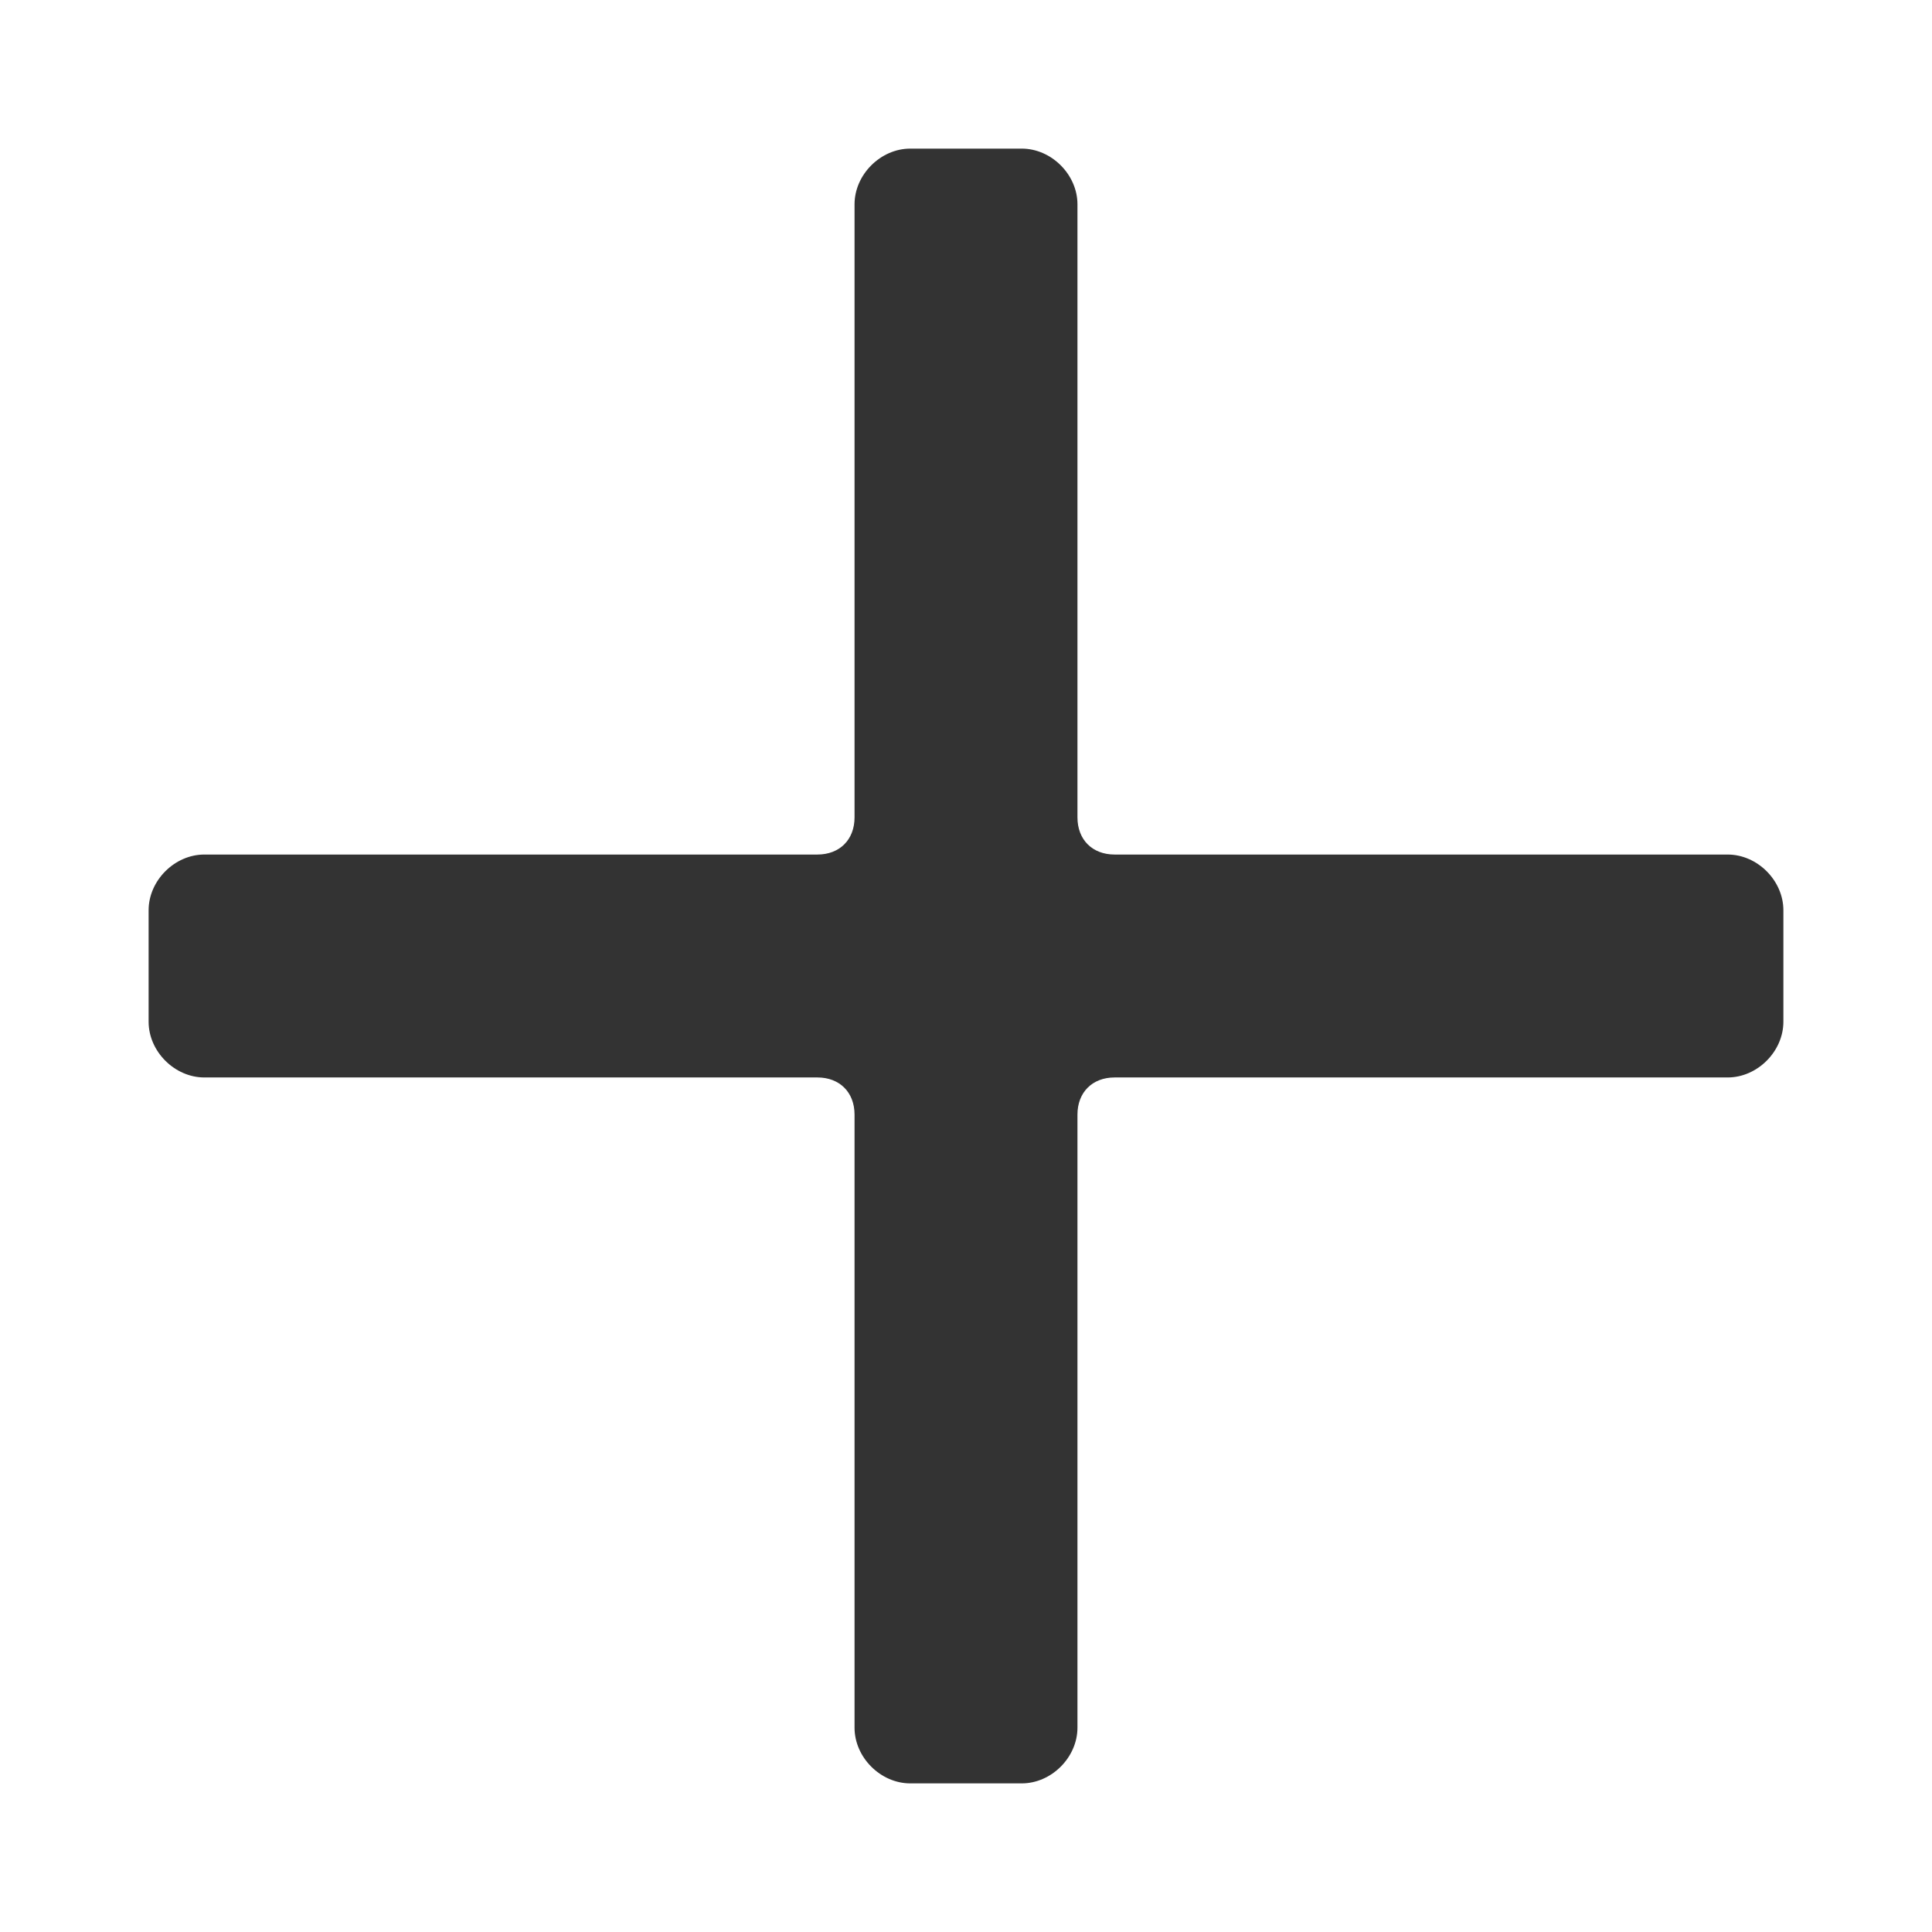
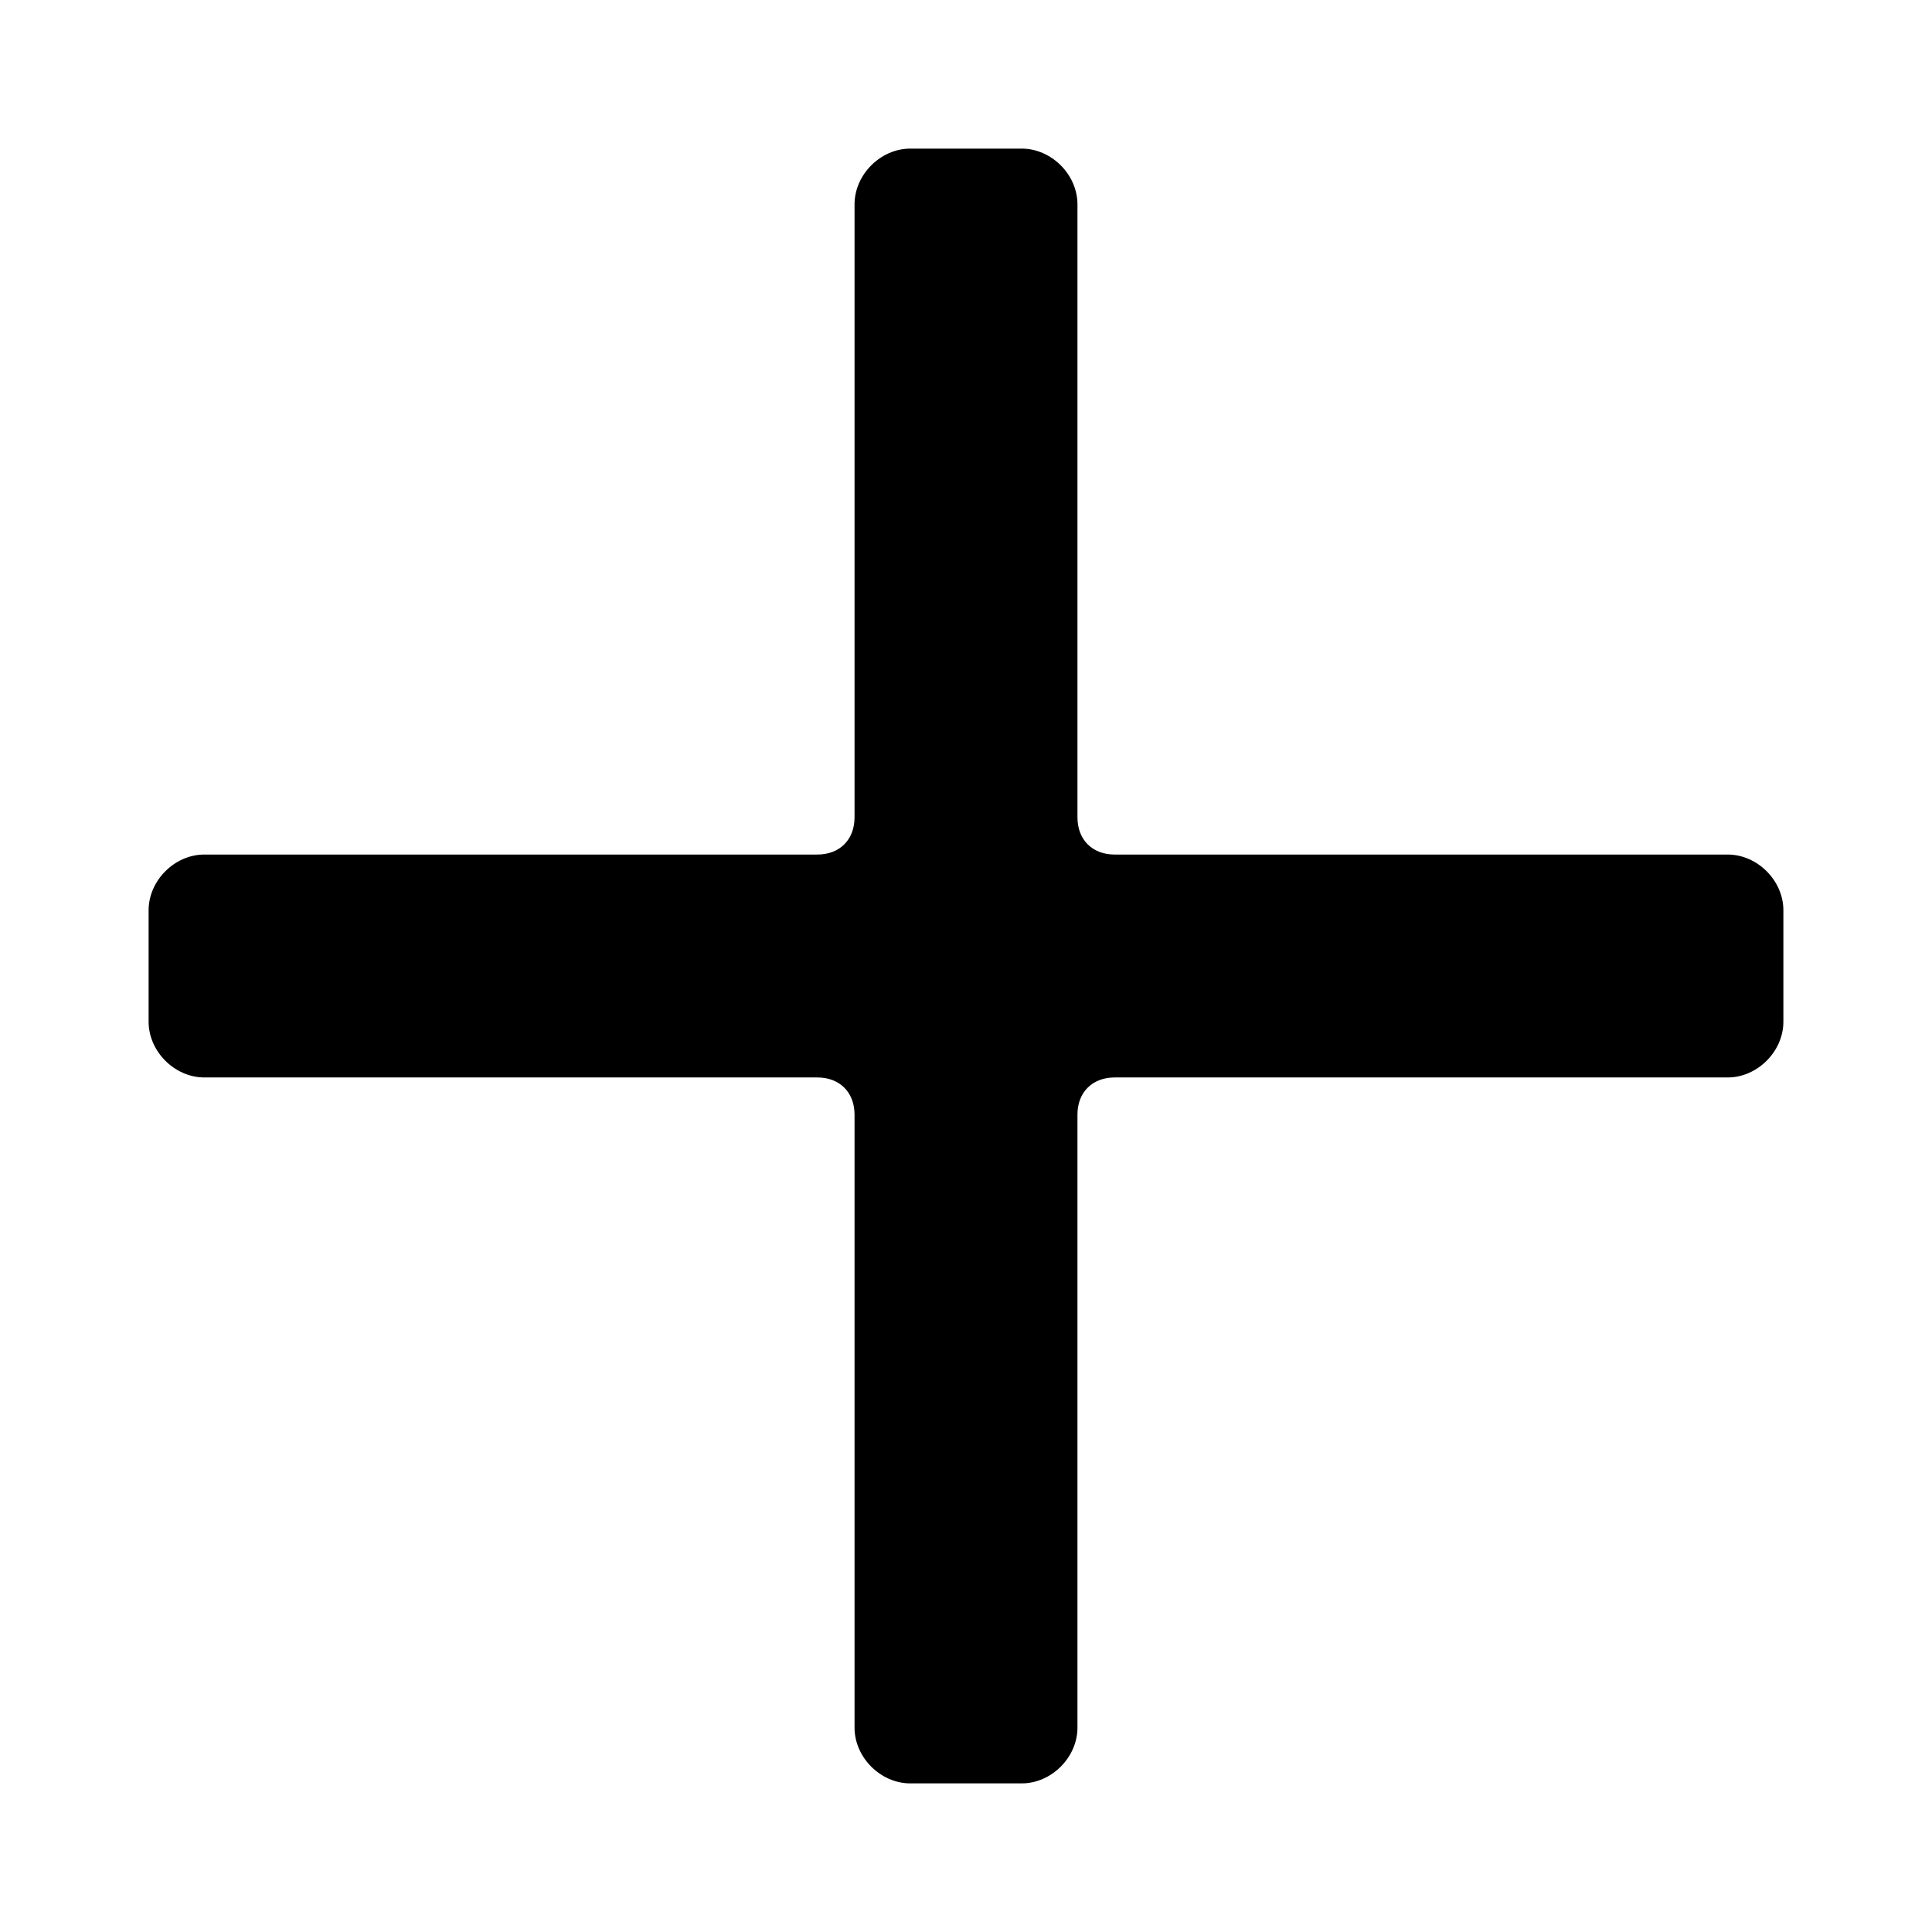
- <svg xmlns="http://www.w3.org/2000/svg" t="1651806962669" class="icon" viewBox="0 0 1024 1024" version="1.1" p-id="6367" width="512" height="512">
+ <svg xmlns="http://www.w3.org/2000/svg" t="1651806962669" class="icon" viewBox="0 0 1024 1024" version="1.1" width="512" height="512">
  <defs>
    <style type="text/css">@font-face { font-family: feedback-iconfont; src: url("//at.alicdn.com/t/font_1031158_u69w8yhxdu.woff2?t=1630033759944") format("woff2"), url("//at.alicdn.com/t/font_1031158_u69w8yhxdu.woff?t=1630033759944") format("woff"), url("//at.alicdn.com/t/font_1031158_u69w8yhxdu.ttf?t=1630033759944") format("truetype"); }
</style>
  </defs>
-   <path d="M590.769 571.077h324.923c15.754 0 29.538-13.785 29.538-29.538v-59.077c0-15.754-13.785-29.538-29.538-29.538H590.769c-11.815 0-19.692-7.877-19.692-19.692V108.308c0-15.754-13.785-29.538-29.538-29.538h-59.077c-15.754 0-29.538 13.785-29.538 29.538V433.231c0 11.815-7.877 19.692-19.692 19.692H108.308c-15.754 0-29.538 13.785-29.538 29.538v59.077c0 15.754 13.785 29.538 29.538 29.538H433.231c11.815 0 19.692 7.877 19.692 19.692v324.923c0 15.754 13.785 29.538 29.538 29.538h59.077c15.754 0 29.538-13.785 29.538-29.538V590.769c0-11.815 7.877-19.692 19.692-19.692z" p-id="6368" fill="#333333" />
+   <path d="M590.769 571.077h324.923c15.754 0 29.538-13.785 29.538-29.538v-59.077c0-15.754-13.785-29.538-29.538-29.538H590.769c-11.815 0-19.692-7.877-19.692-19.692V108.308c0-15.754-13.785-29.538-29.538-29.538h-59.077c-15.754 0-29.538 13.785-29.538 29.538V433.231c0 11.815-7.877 19.692-19.692 19.692H108.308c-15.754 0-29.538 13.785-29.538 29.538v59.077c0 15.754 13.785 29.538 29.538 29.538H433.231c11.815 0 19.692 7.877 19.692 19.692v324.923c0 15.754 13.785 29.538 29.538 29.538h59.077c15.754 0 29.538-13.785 29.538-29.538V590.769c0-11.815 7.877-19.692 19.692-19.692z" />
</svg>
